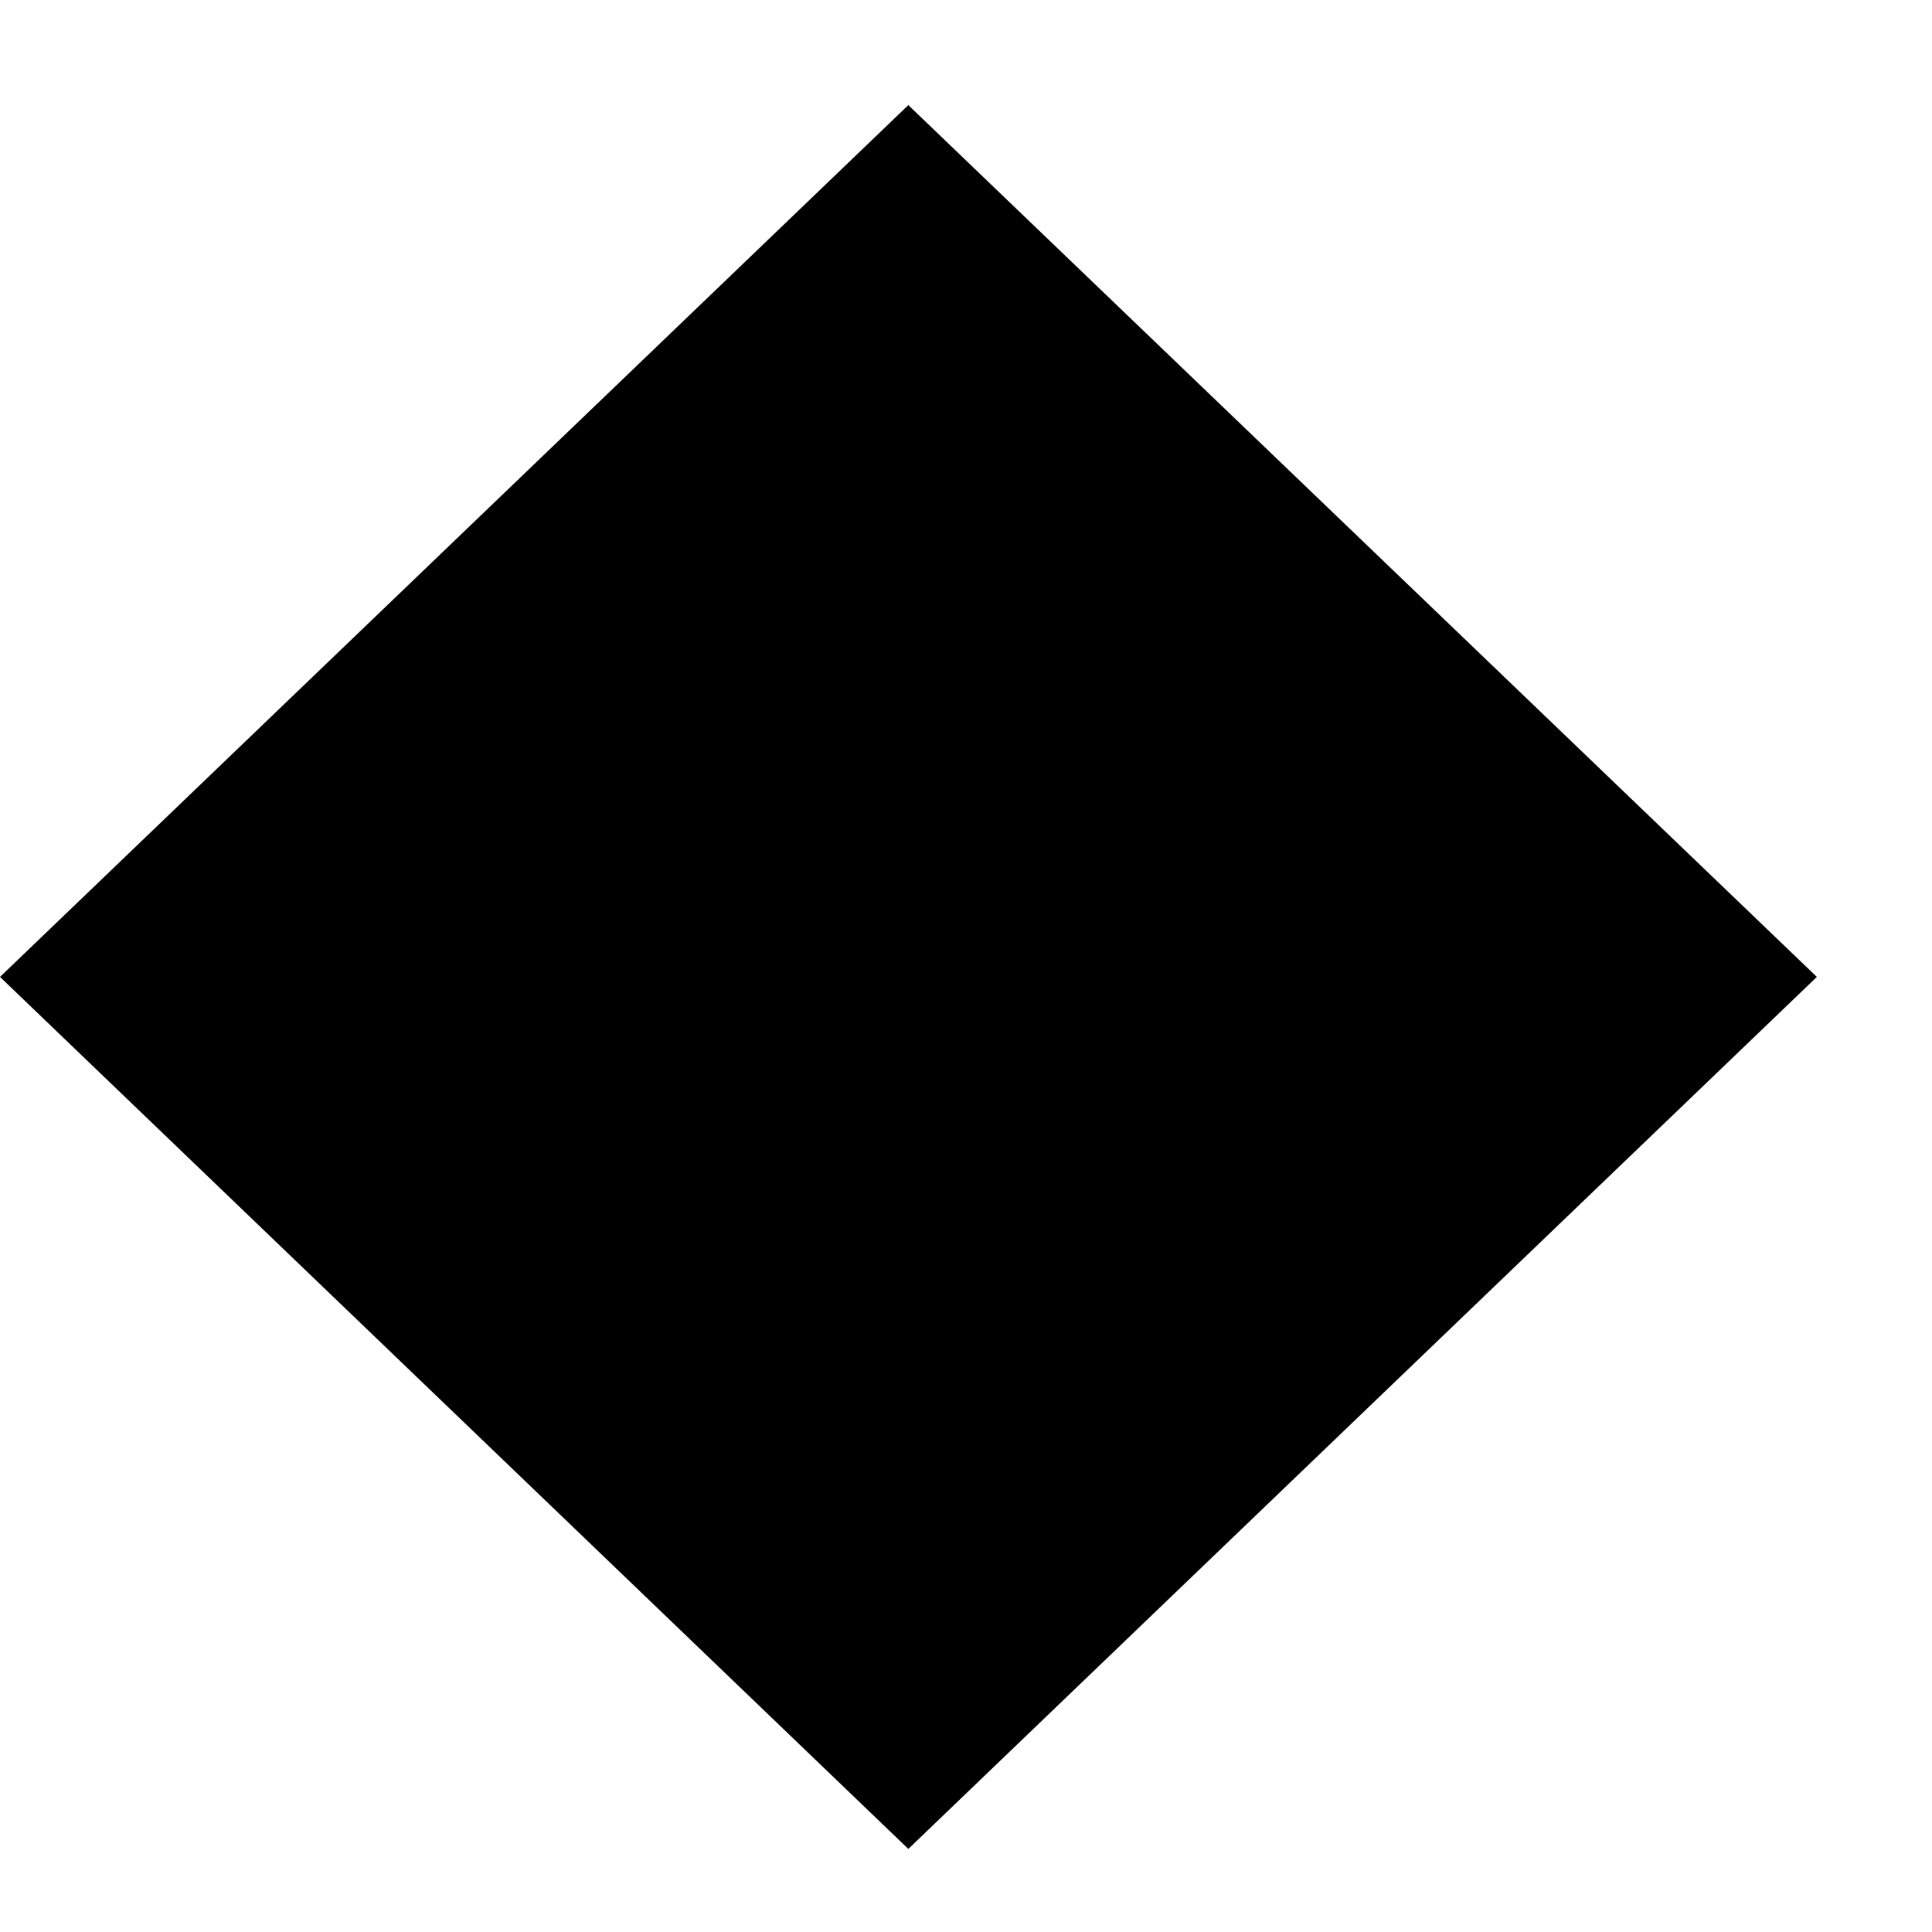
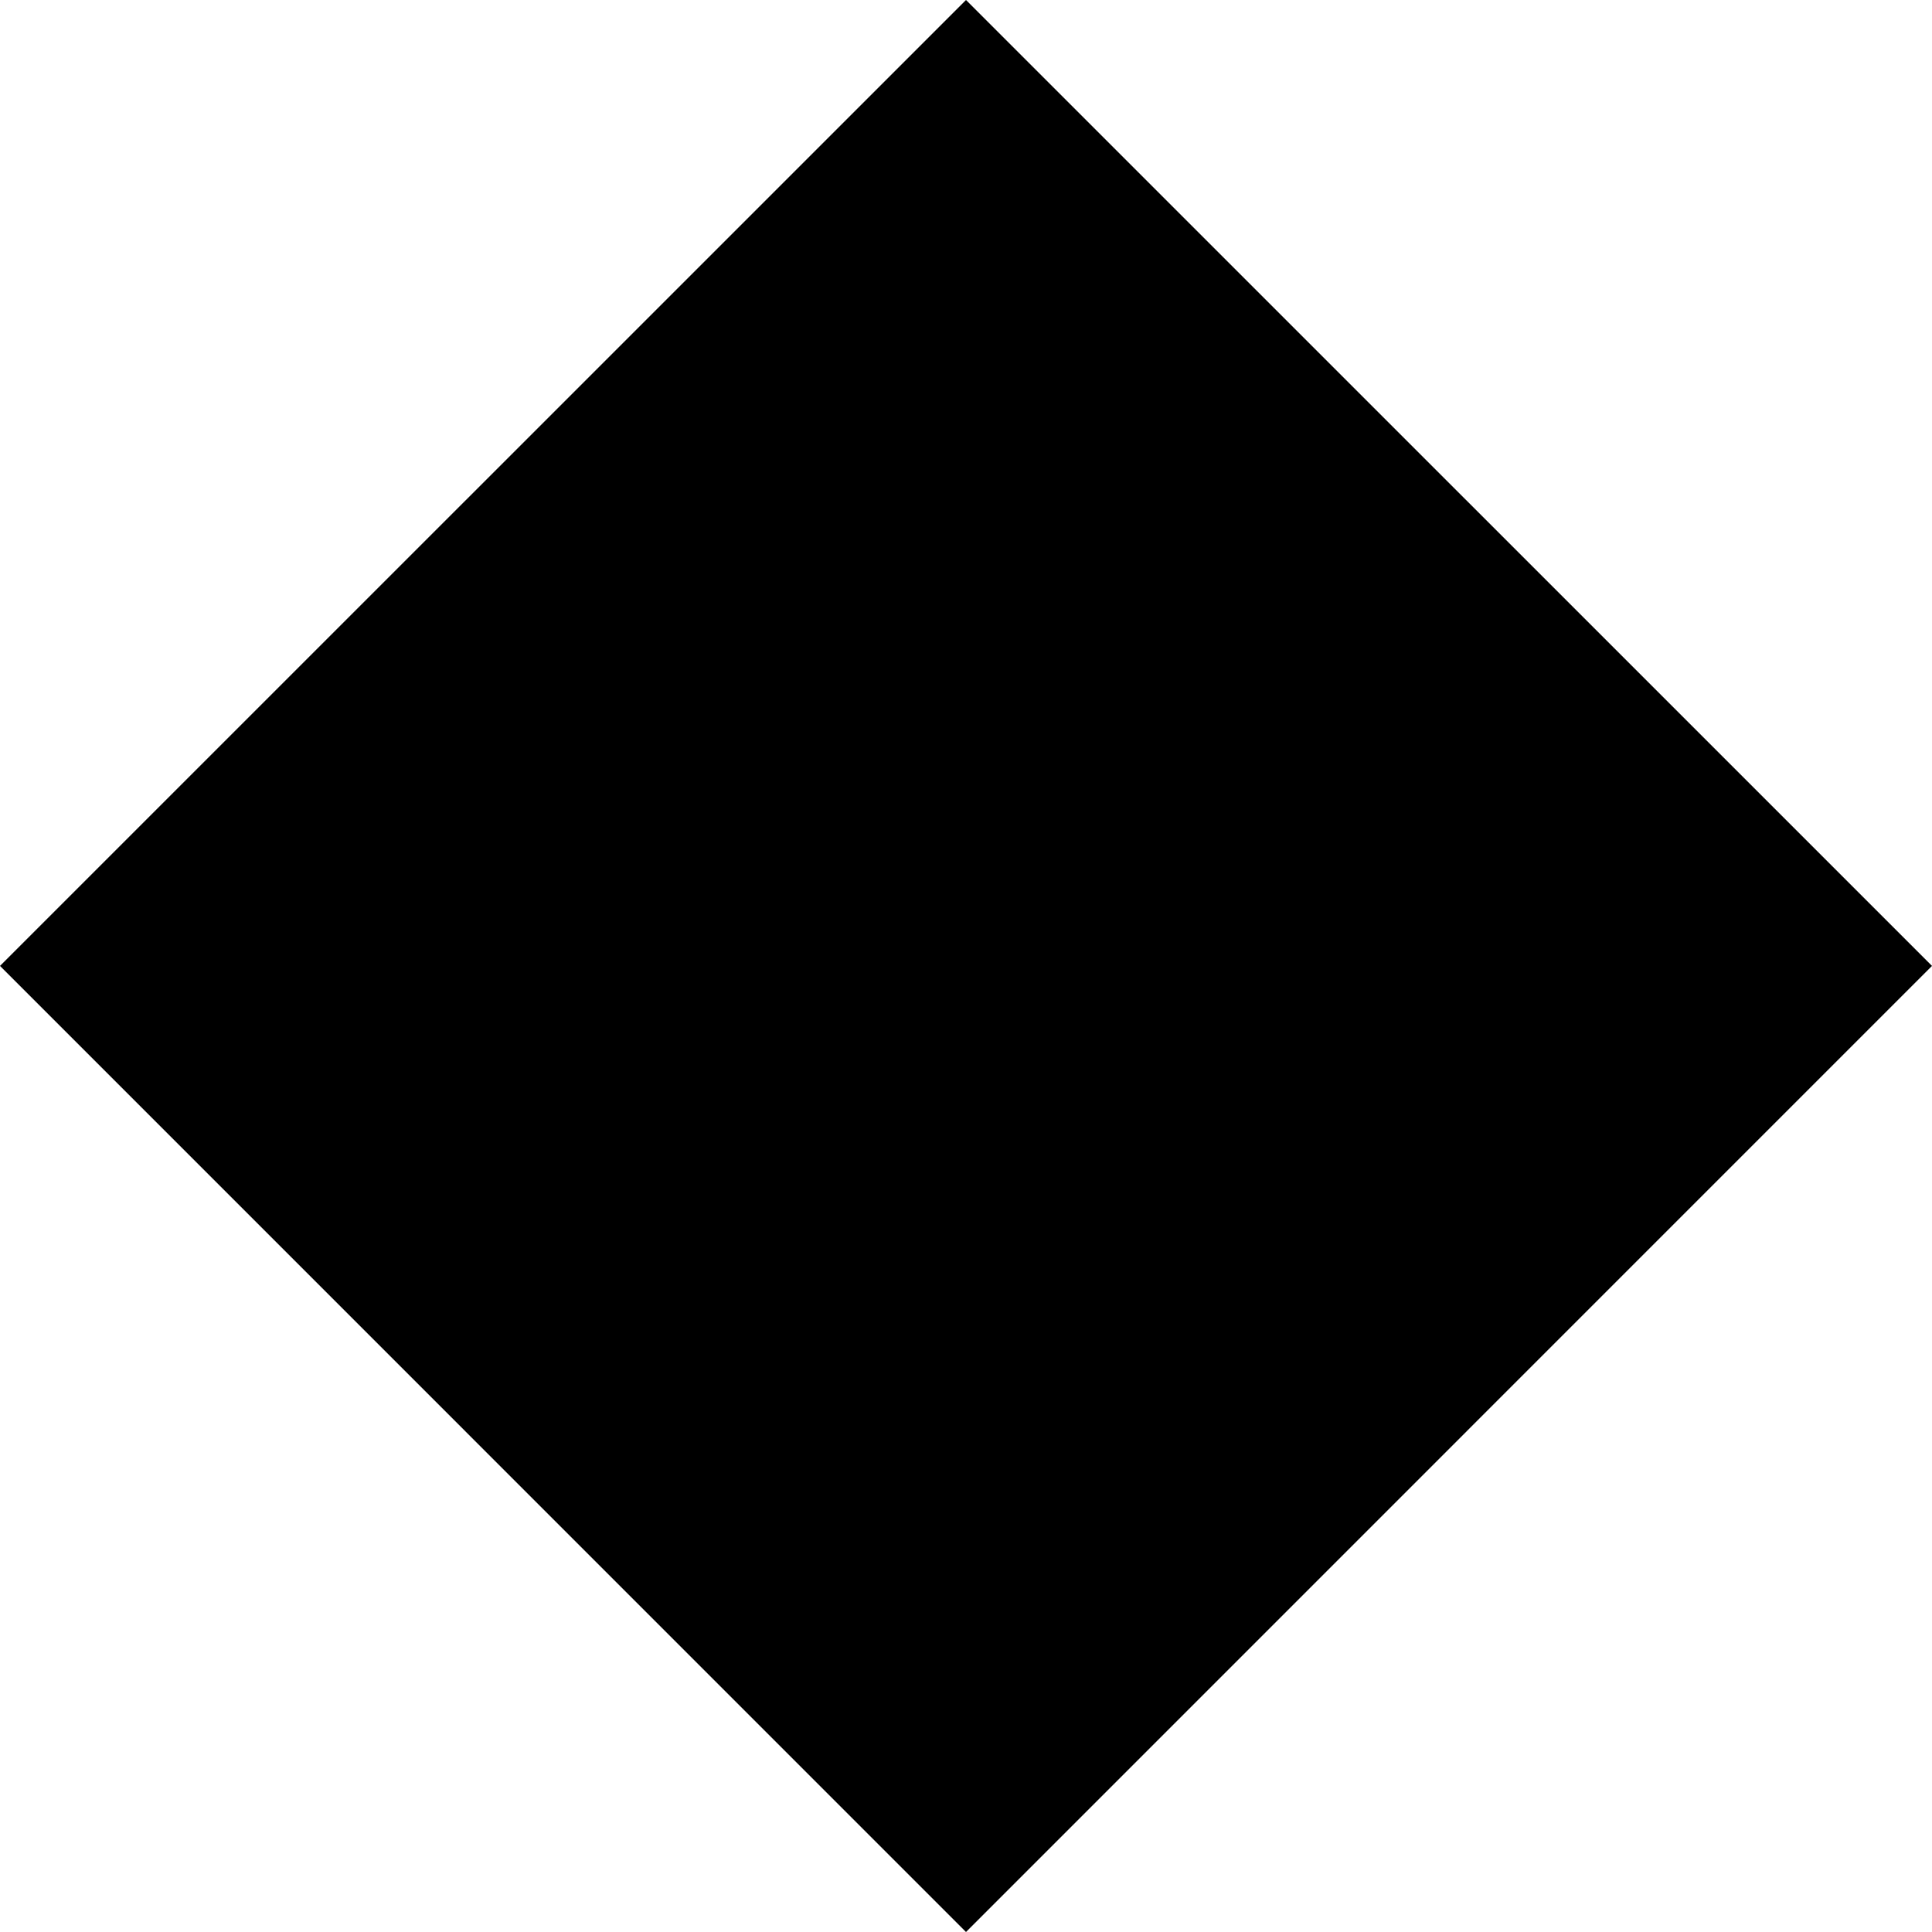
- <svg xmlns="http://www.w3.org/2000/svg" width="20" height="20" viewBox="0 0 20 20" fill="none">
-   <path fill-rule="evenodd" clip-rule="evenodd" d="M9.403 1.088L0 10.113L9.403 19.14L18.808 10.113L9.403 1.088Z" fill="currentColor" fill-opacity="1" />
+ <svg xmlns="http://www.w3.org/2000/svg" viewBox="0 0 20 20" fill="none">
+   <g clip-path="url(#a)">
+     <path fill="currentColor" fill-rule="evenodd" d="M10 0 0 9.999 10 20 20 9.999 10 0Z" clip-rule="evenodd" />
+   </g>
+   <defs>
+     <clipPath id="a">
+       <path fill="currentColor" d="M0 0h20v20H0z" />
+     </clipPath>
+   </defs>
</svg>
